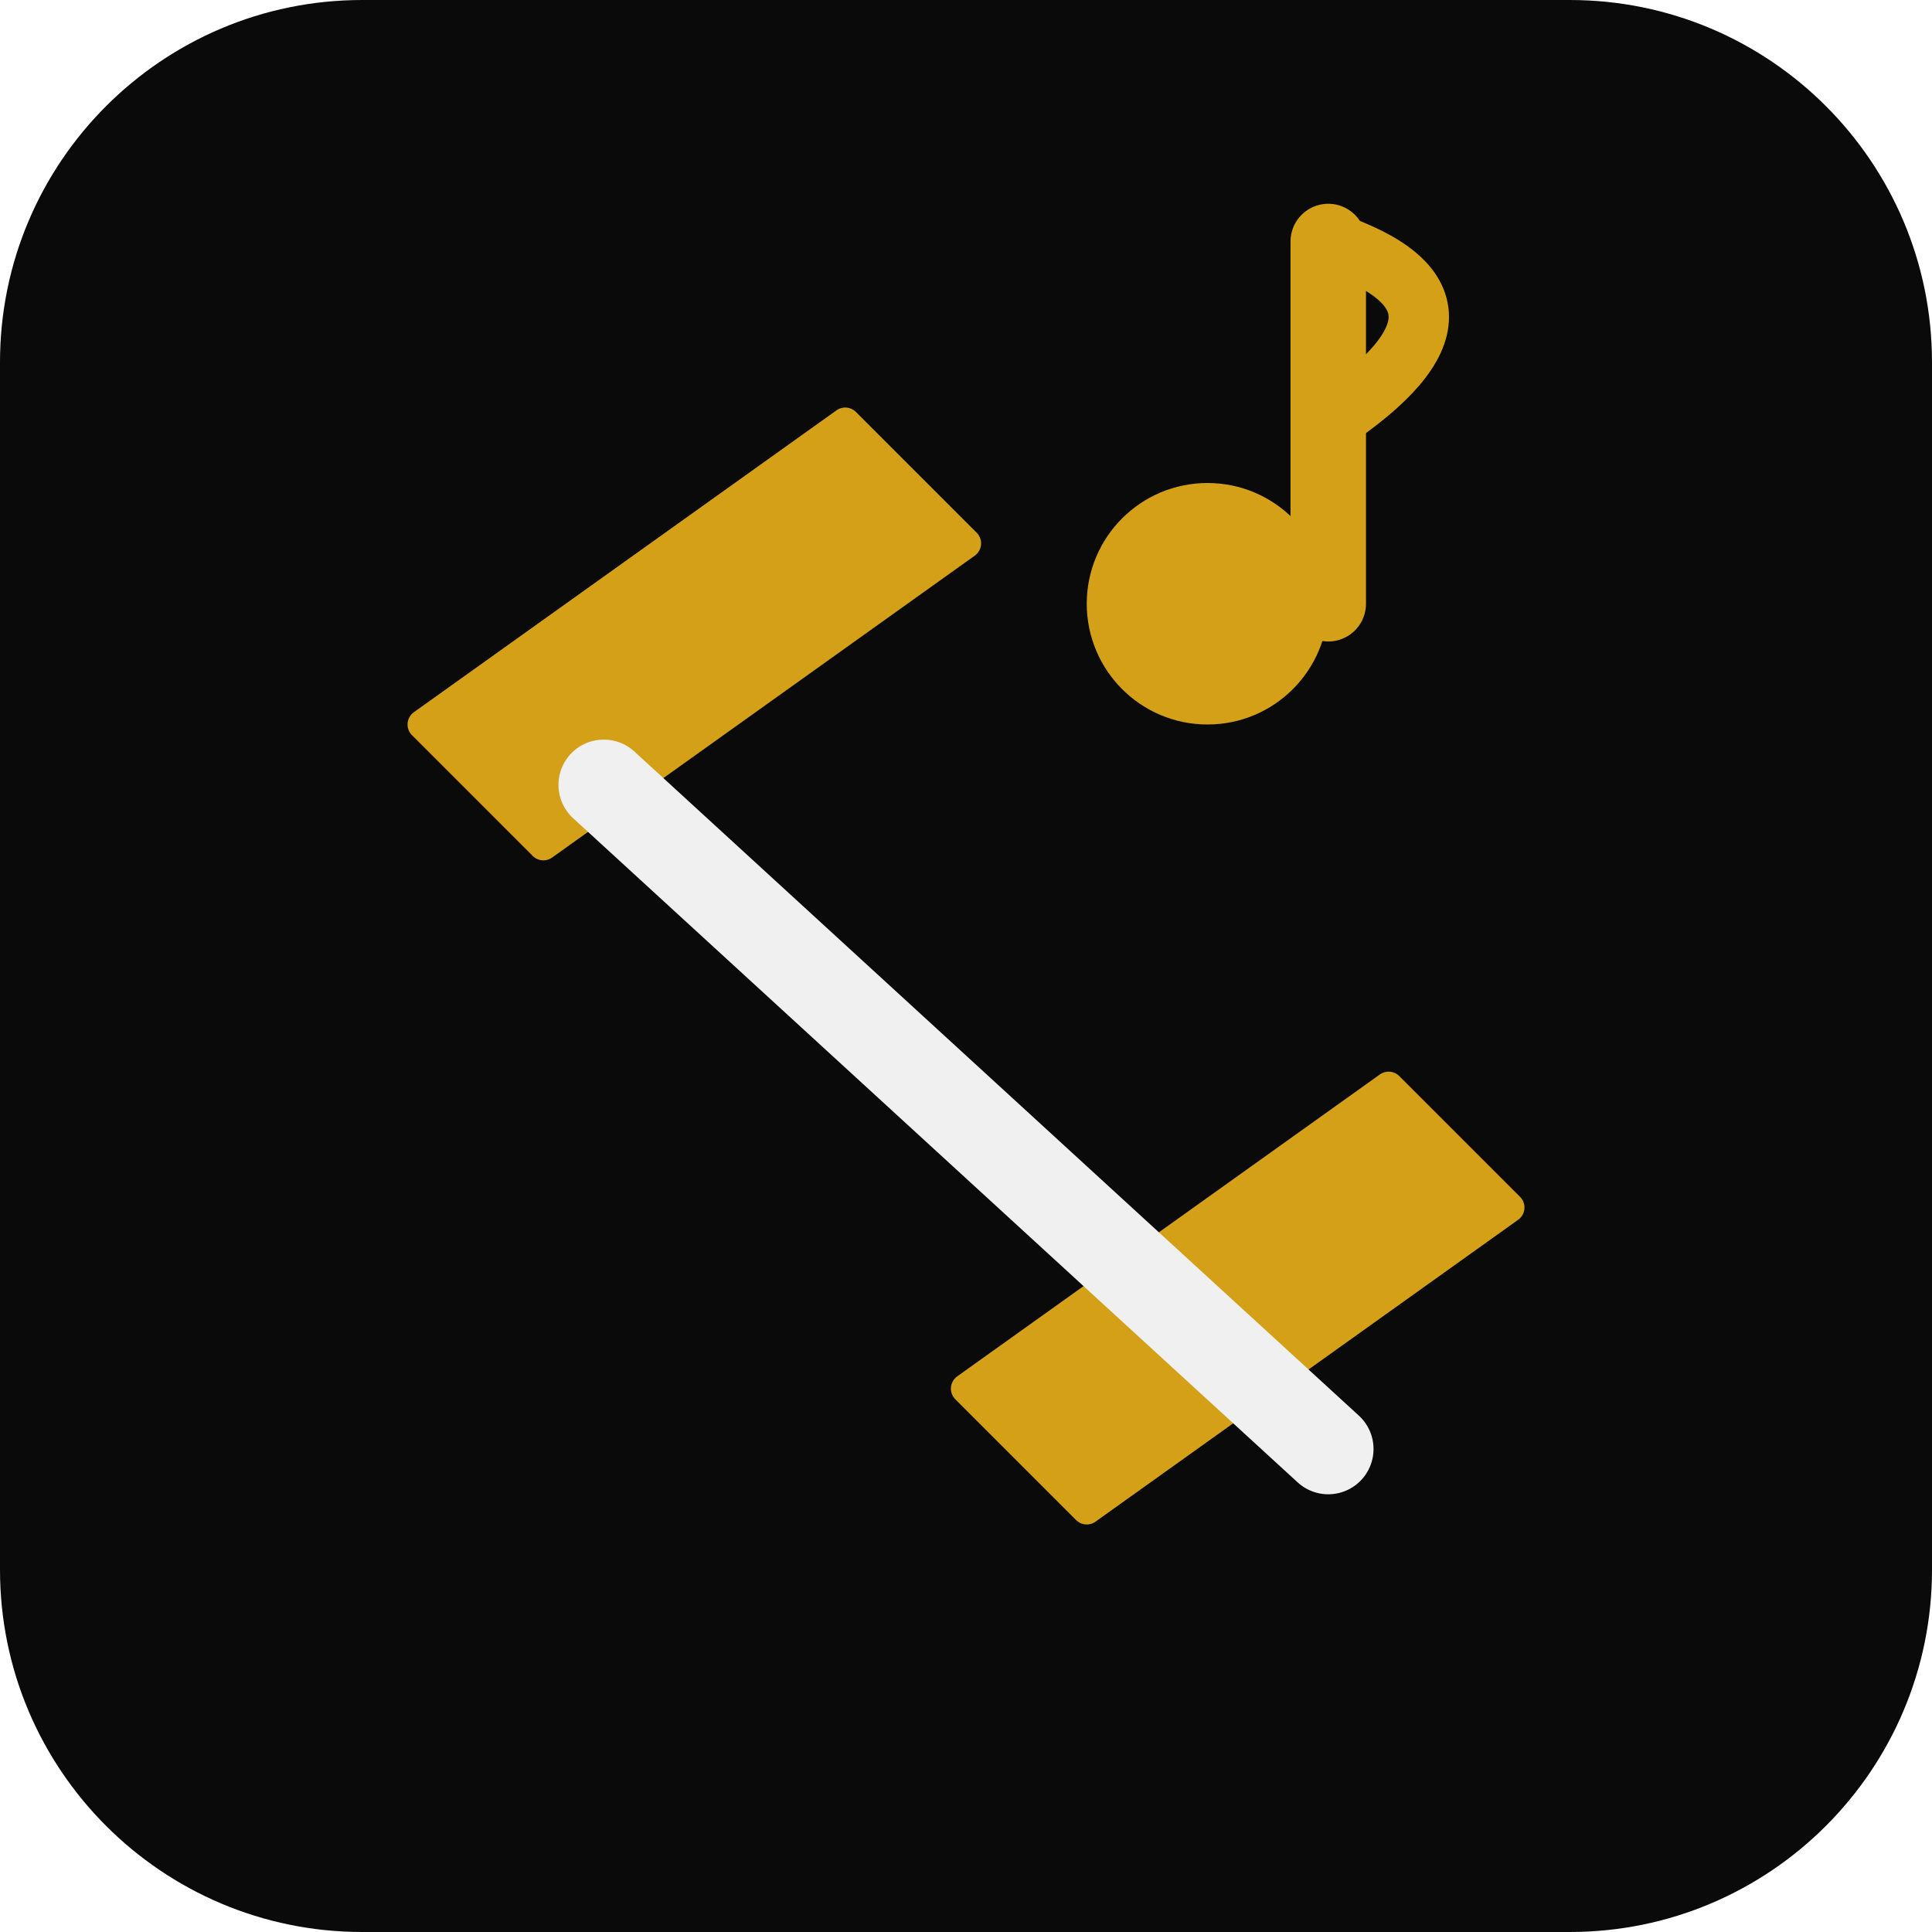
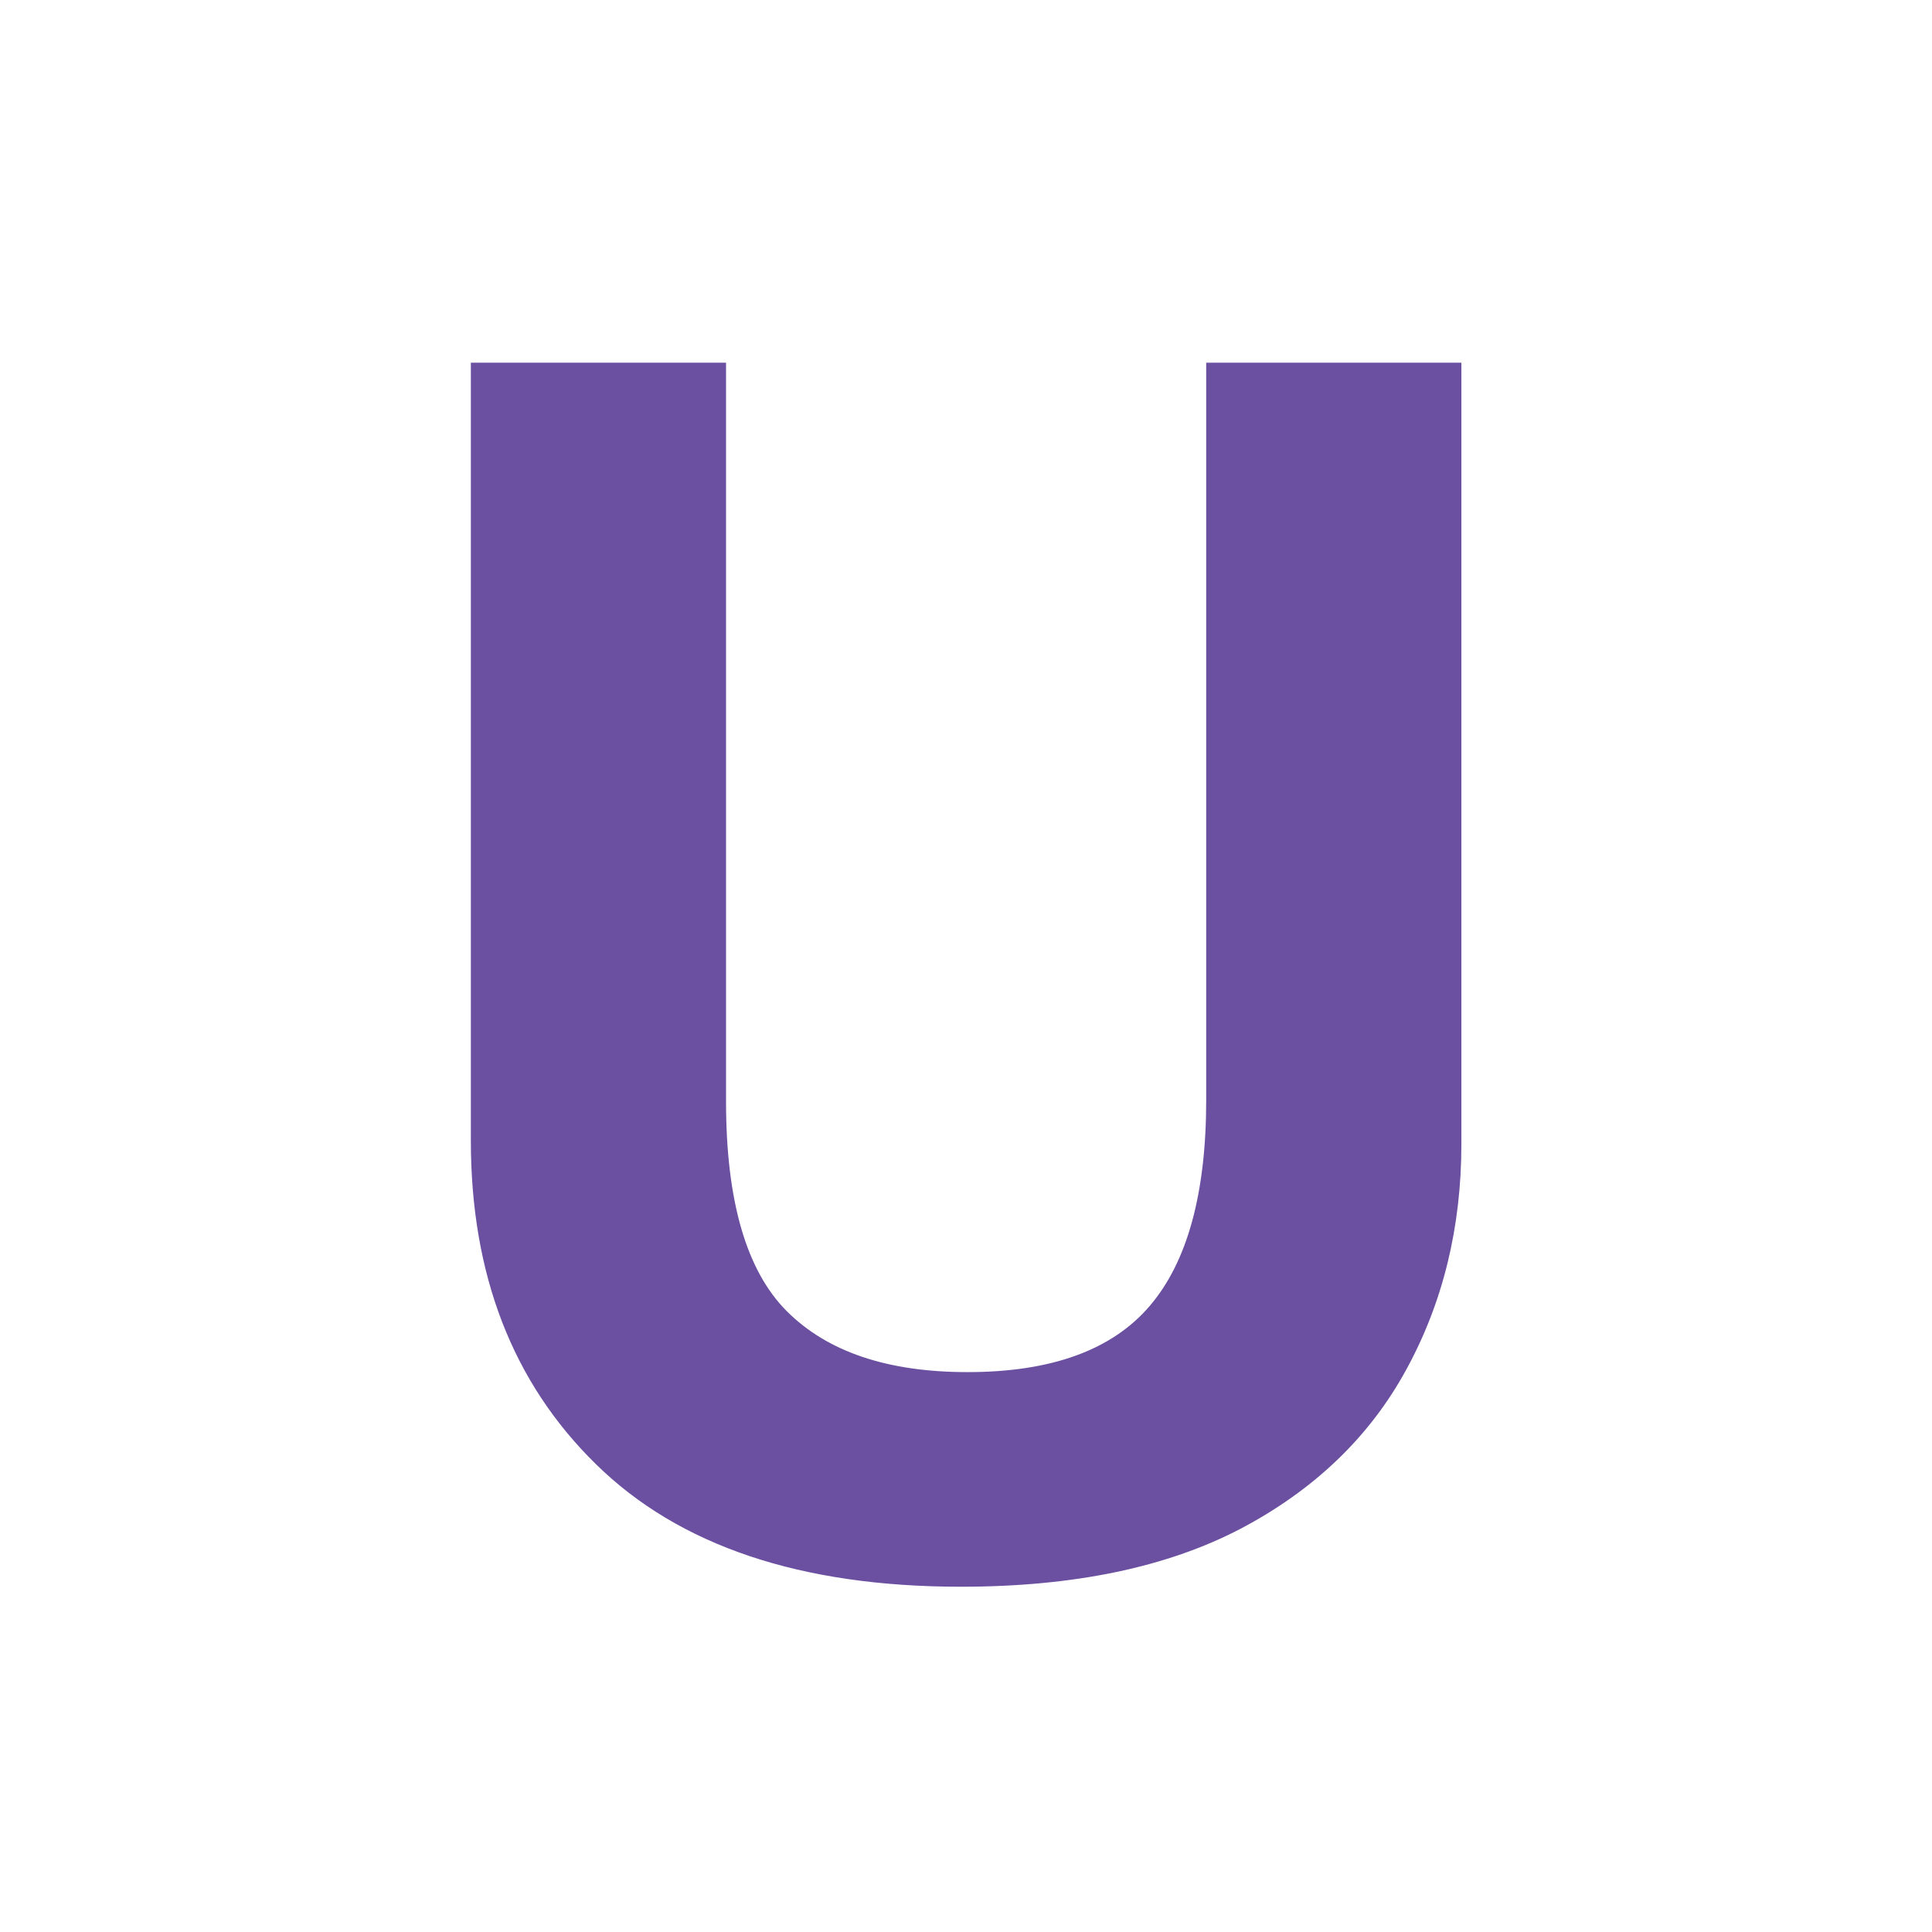
<svg xmlns="http://www.w3.org/2000/svg" viewBox="0 0 64 64">
-   <rect width="64" height="64" rx="12" fill="#0a0a0a" />
-   <g transform="translate(32,32)">
-     <path d="M-18,-8 L-4,-18 L0,-14 L-14,-4 Z" fill="#d4a017" stroke="#d4a017" stroke-width="1" stroke-linejoin="round" />
-     <path d="M4,18 L18,8 L14,4 L0,14 Z" fill="#d4a017" stroke="#d4a017" stroke-width="1" stroke-linejoin="round" />
-     <line x1="-12" y1="-6" x2="12" y2="16" stroke="#f0f0f0" stroke-width="3" stroke-linecap="round" />
-     <circle cx="8" cy="-12" r="4" fill="#d4a017" />
-     <line x1="12" y1="-12" x2="12" y2="-24" stroke="#d4a017" stroke-width="2.5" stroke-linecap="round" />
-     <path d="M12,-24 Q18,-22 12,-18" fill="none" stroke="#d4a017" stroke-width="2" stroke-linecap="round" />
-   </g>
+   <text x="50%" y="52" font-family="'Oswald', 'Arial Black', sans-serif" font-weight="700" font-size="56" fill="#6b4fa0" text-anchor="middle" letter-spacing="-2">U</text>
</svg>
